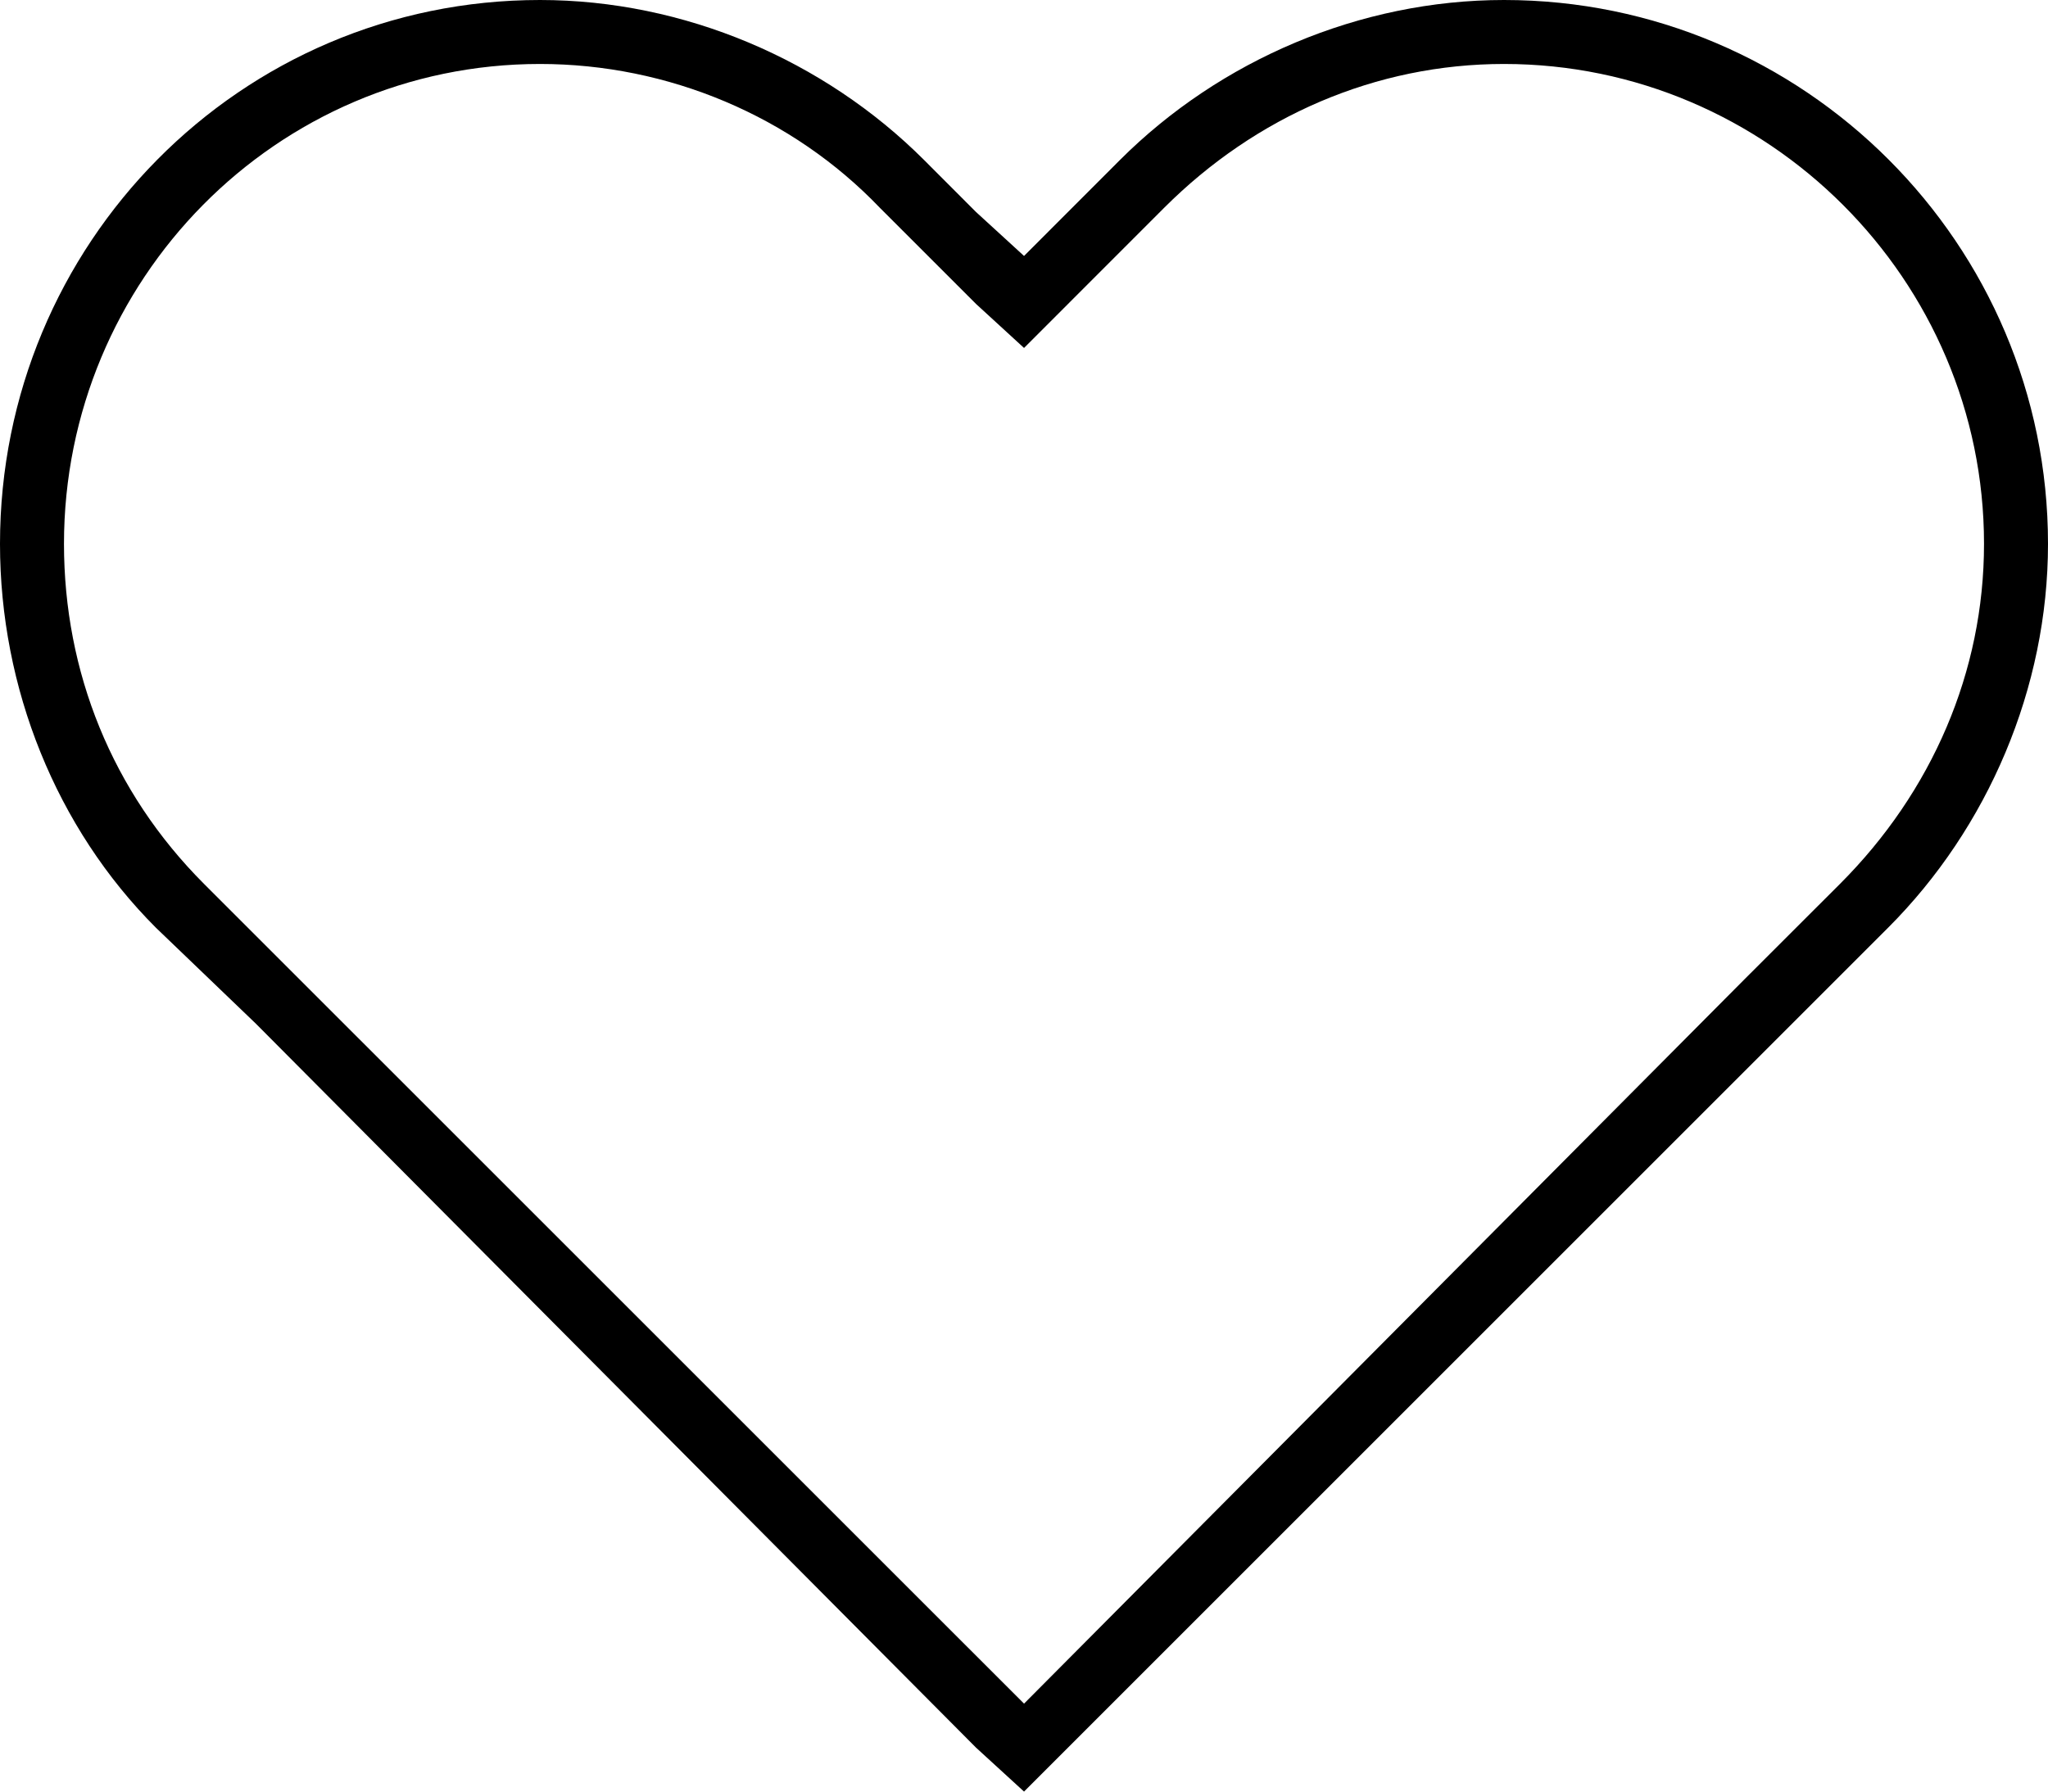
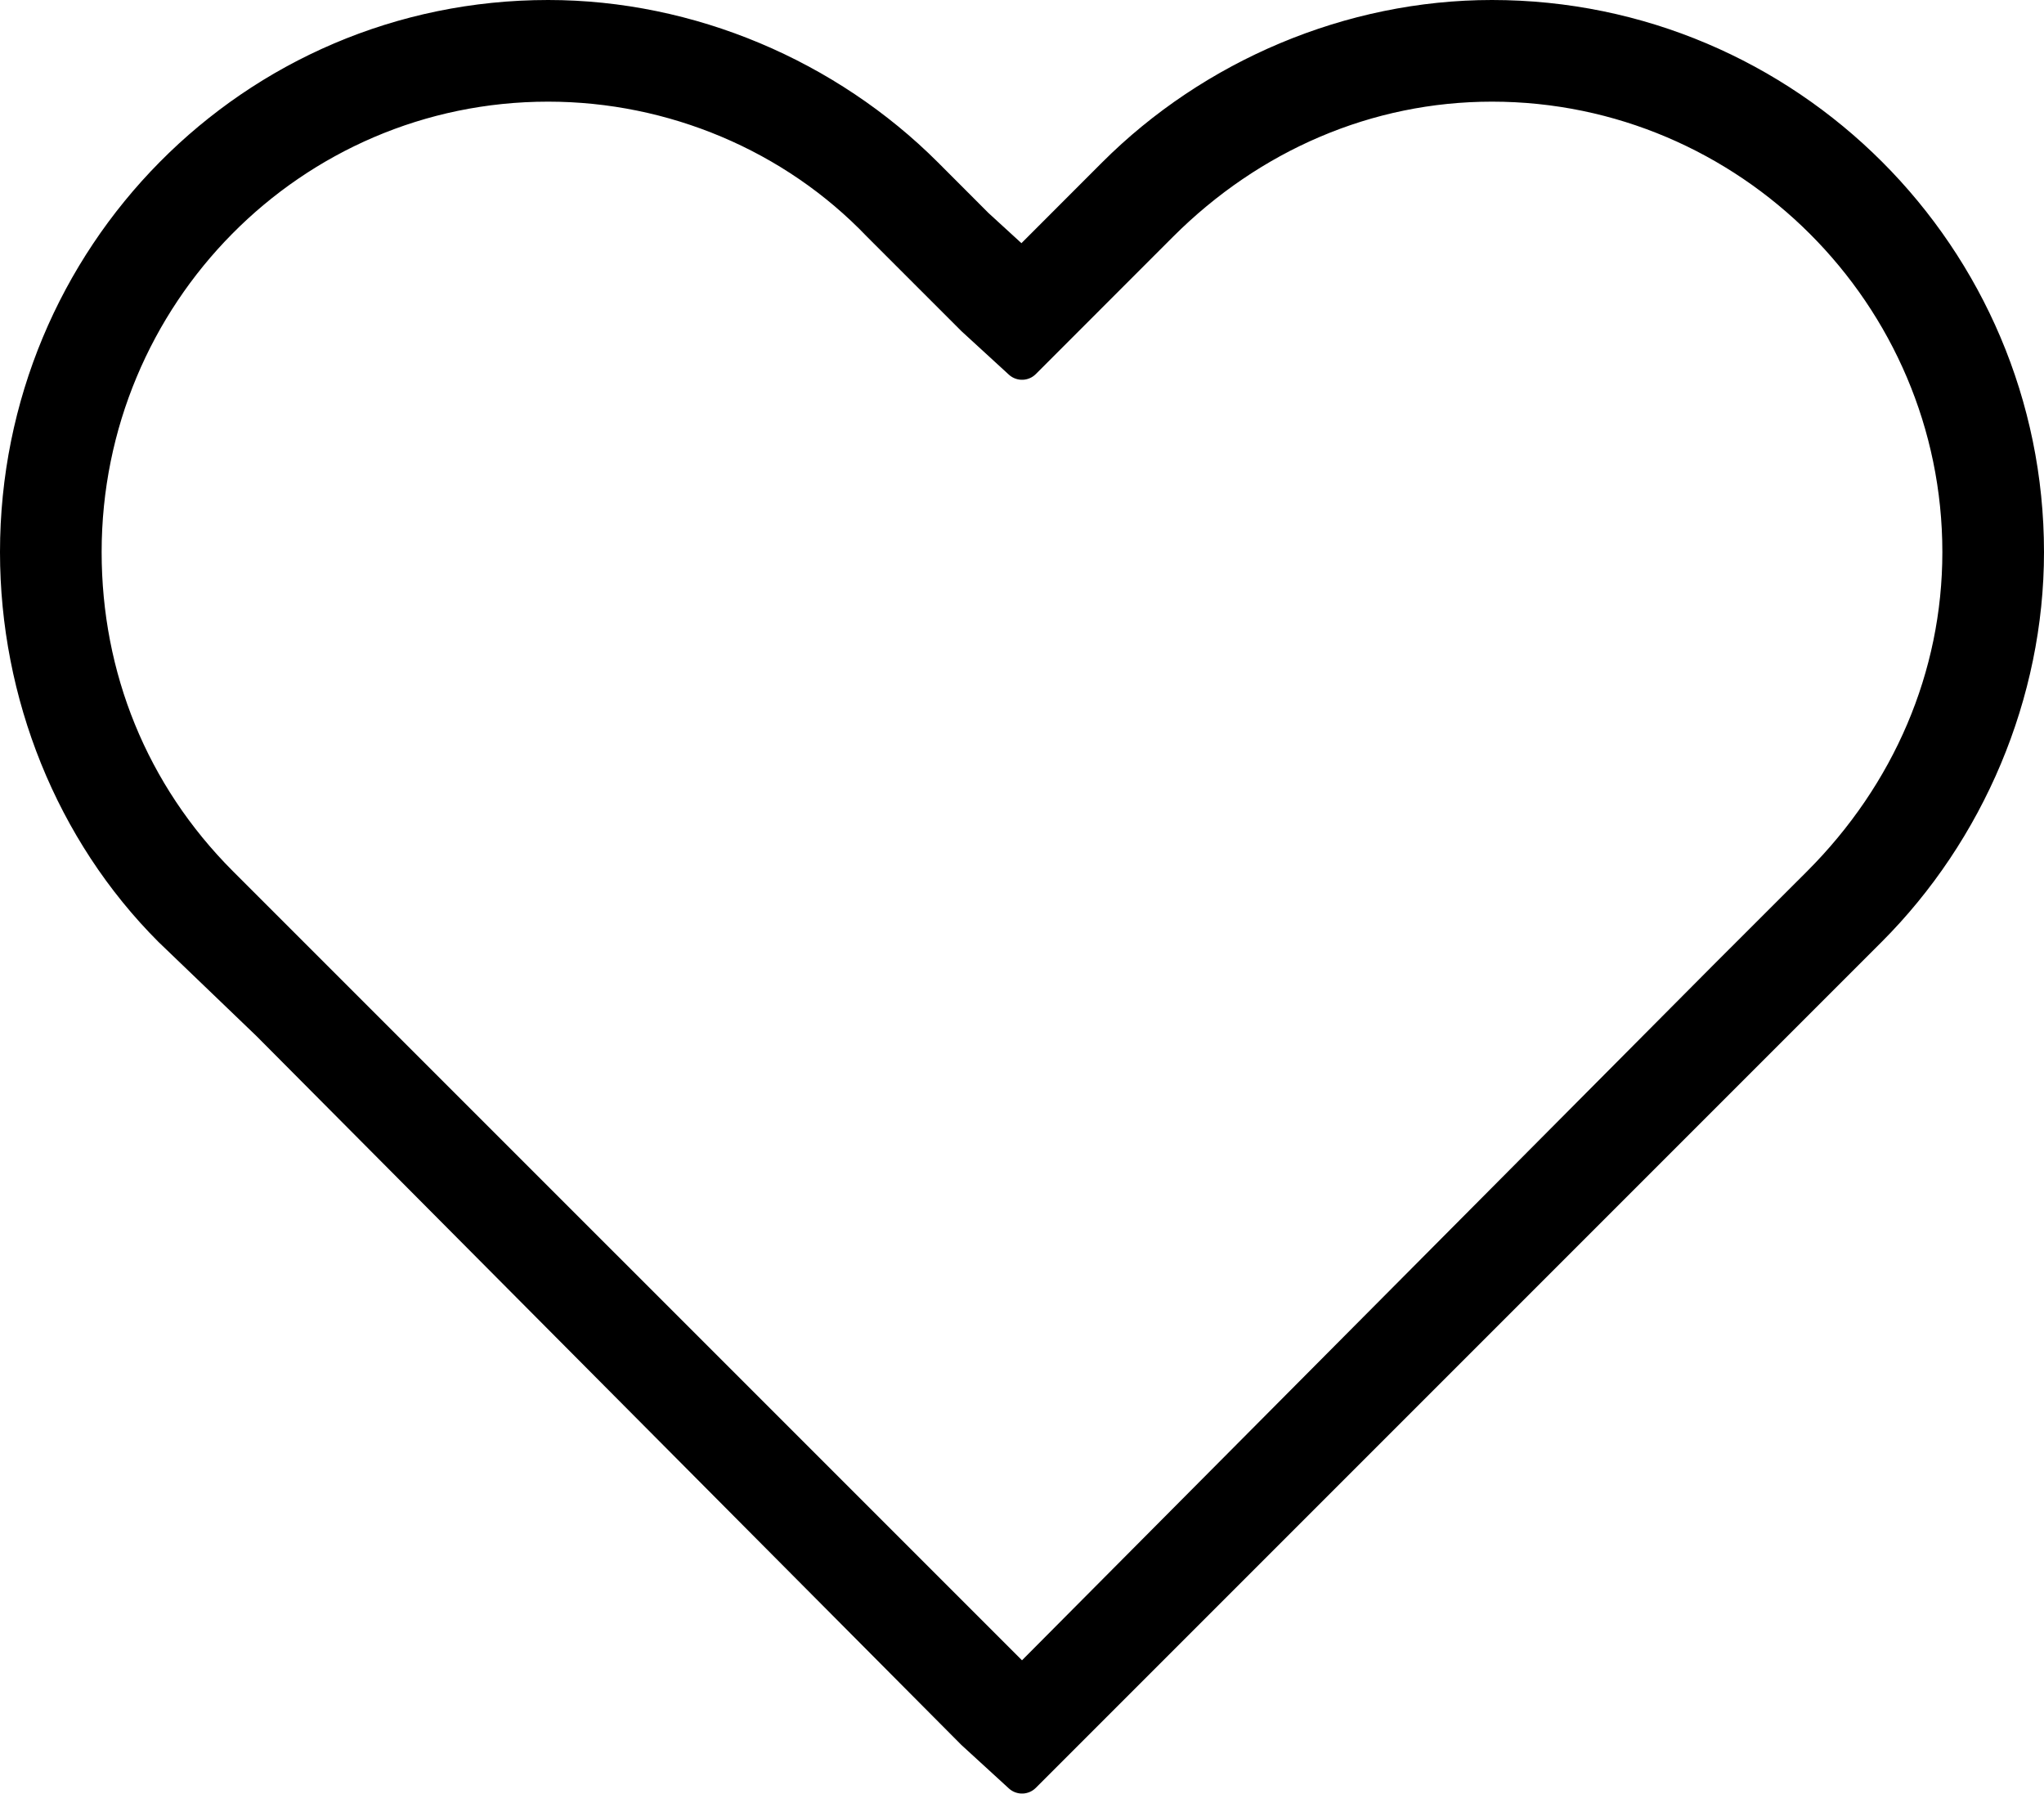
- <svg xmlns="http://www.w3.org/2000/svg" preserveAspectRatio="none" overflow="visible" style="display: block;" width="25.703" height="22.49" viewBox="0 0 25.703 22.49" fill="none">
-   <path id="heart" d="M12.852 4.368L12.249 3.815L11.044 2.61C9.94 1.456 8.384 0.803 6.777 0.803C3.464 0.803 0.803 3.514 0.803 6.827C0.803 8.434 1.406 9.94 2.56 11.095L12.852 21.386L21.888 12.299L23.093 11.095C24.247 9.94 24.9 8.434 24.9 6.827C24.9 3.514 22.189 0.803 18.876 0.803C17.269 0.803 15.763 1.456 14.609 2.61L12.852 4.368ZM12.852 22.49L12.249 21.938L3.213 12.852L1.958 11.647C0.703 10.392 0 8.635 0 6.827C0 3.062 3.012 0 6.777 0C8.584 0 10.341 0.753 11.597 2.008L12.249 2.661L12.852 3.213L14.056 2.008C15.312 0.753 17.069 0 18.876 0C22.641 0 25.703 3.062 25.703 6.827C25.703 8.635 24.95 10.392 23.695 11.647L12.852 22.49Z" fill="black" />
+ <svg xmlns="http://www.w3.org/2000/svg" preserveAspectRatio="none" overflow="visible" style="display: block;" width="26.203" height="22.99" viewBox="-0.25 -0.25 26.203 22.99" fill="none">
+   <path id="heart" d="M12.852 4.368L12.249 3.815L11.044 2.61C9.94 1.456 8.384 0.803 6.777 0.803C3.464 0.803 0.803 3.514 0.803 6.827C0.803 8.434 1.406 9.94 2.56 11.095L12.852 21.386L21.888 12.299L23.093 11.095C24.247 9.94 24.9 8.434 24.9 6.827C24.9 3.514 22.189 0.803 18.876 0.803C17.269 0.803 15.763 1.456 14.609 2.61L12.852 4.368ZM12.852 22.49L12.249 21.938L3.213 12.852L1.958 11.647C0.703 10.392 0 8.635 0 6.827C0 3.062 3.012 0 6.777 0C8.584 0 10.341 0.753 11.597 2.008L12.249 2.661L12.852 3.213L14.056 2.008C15.312 0.753 17.069 0 18.876 0C22.641 0 25.703 3.062 25.703 6.827C25.703 8.635 24.95 10.392 23.695 11.647L12.852 22.49Z" fill="black" stroke="black" stroke-width="0.5" stroke-linejoin="round" stroke-linecap="round" />
</svg>
